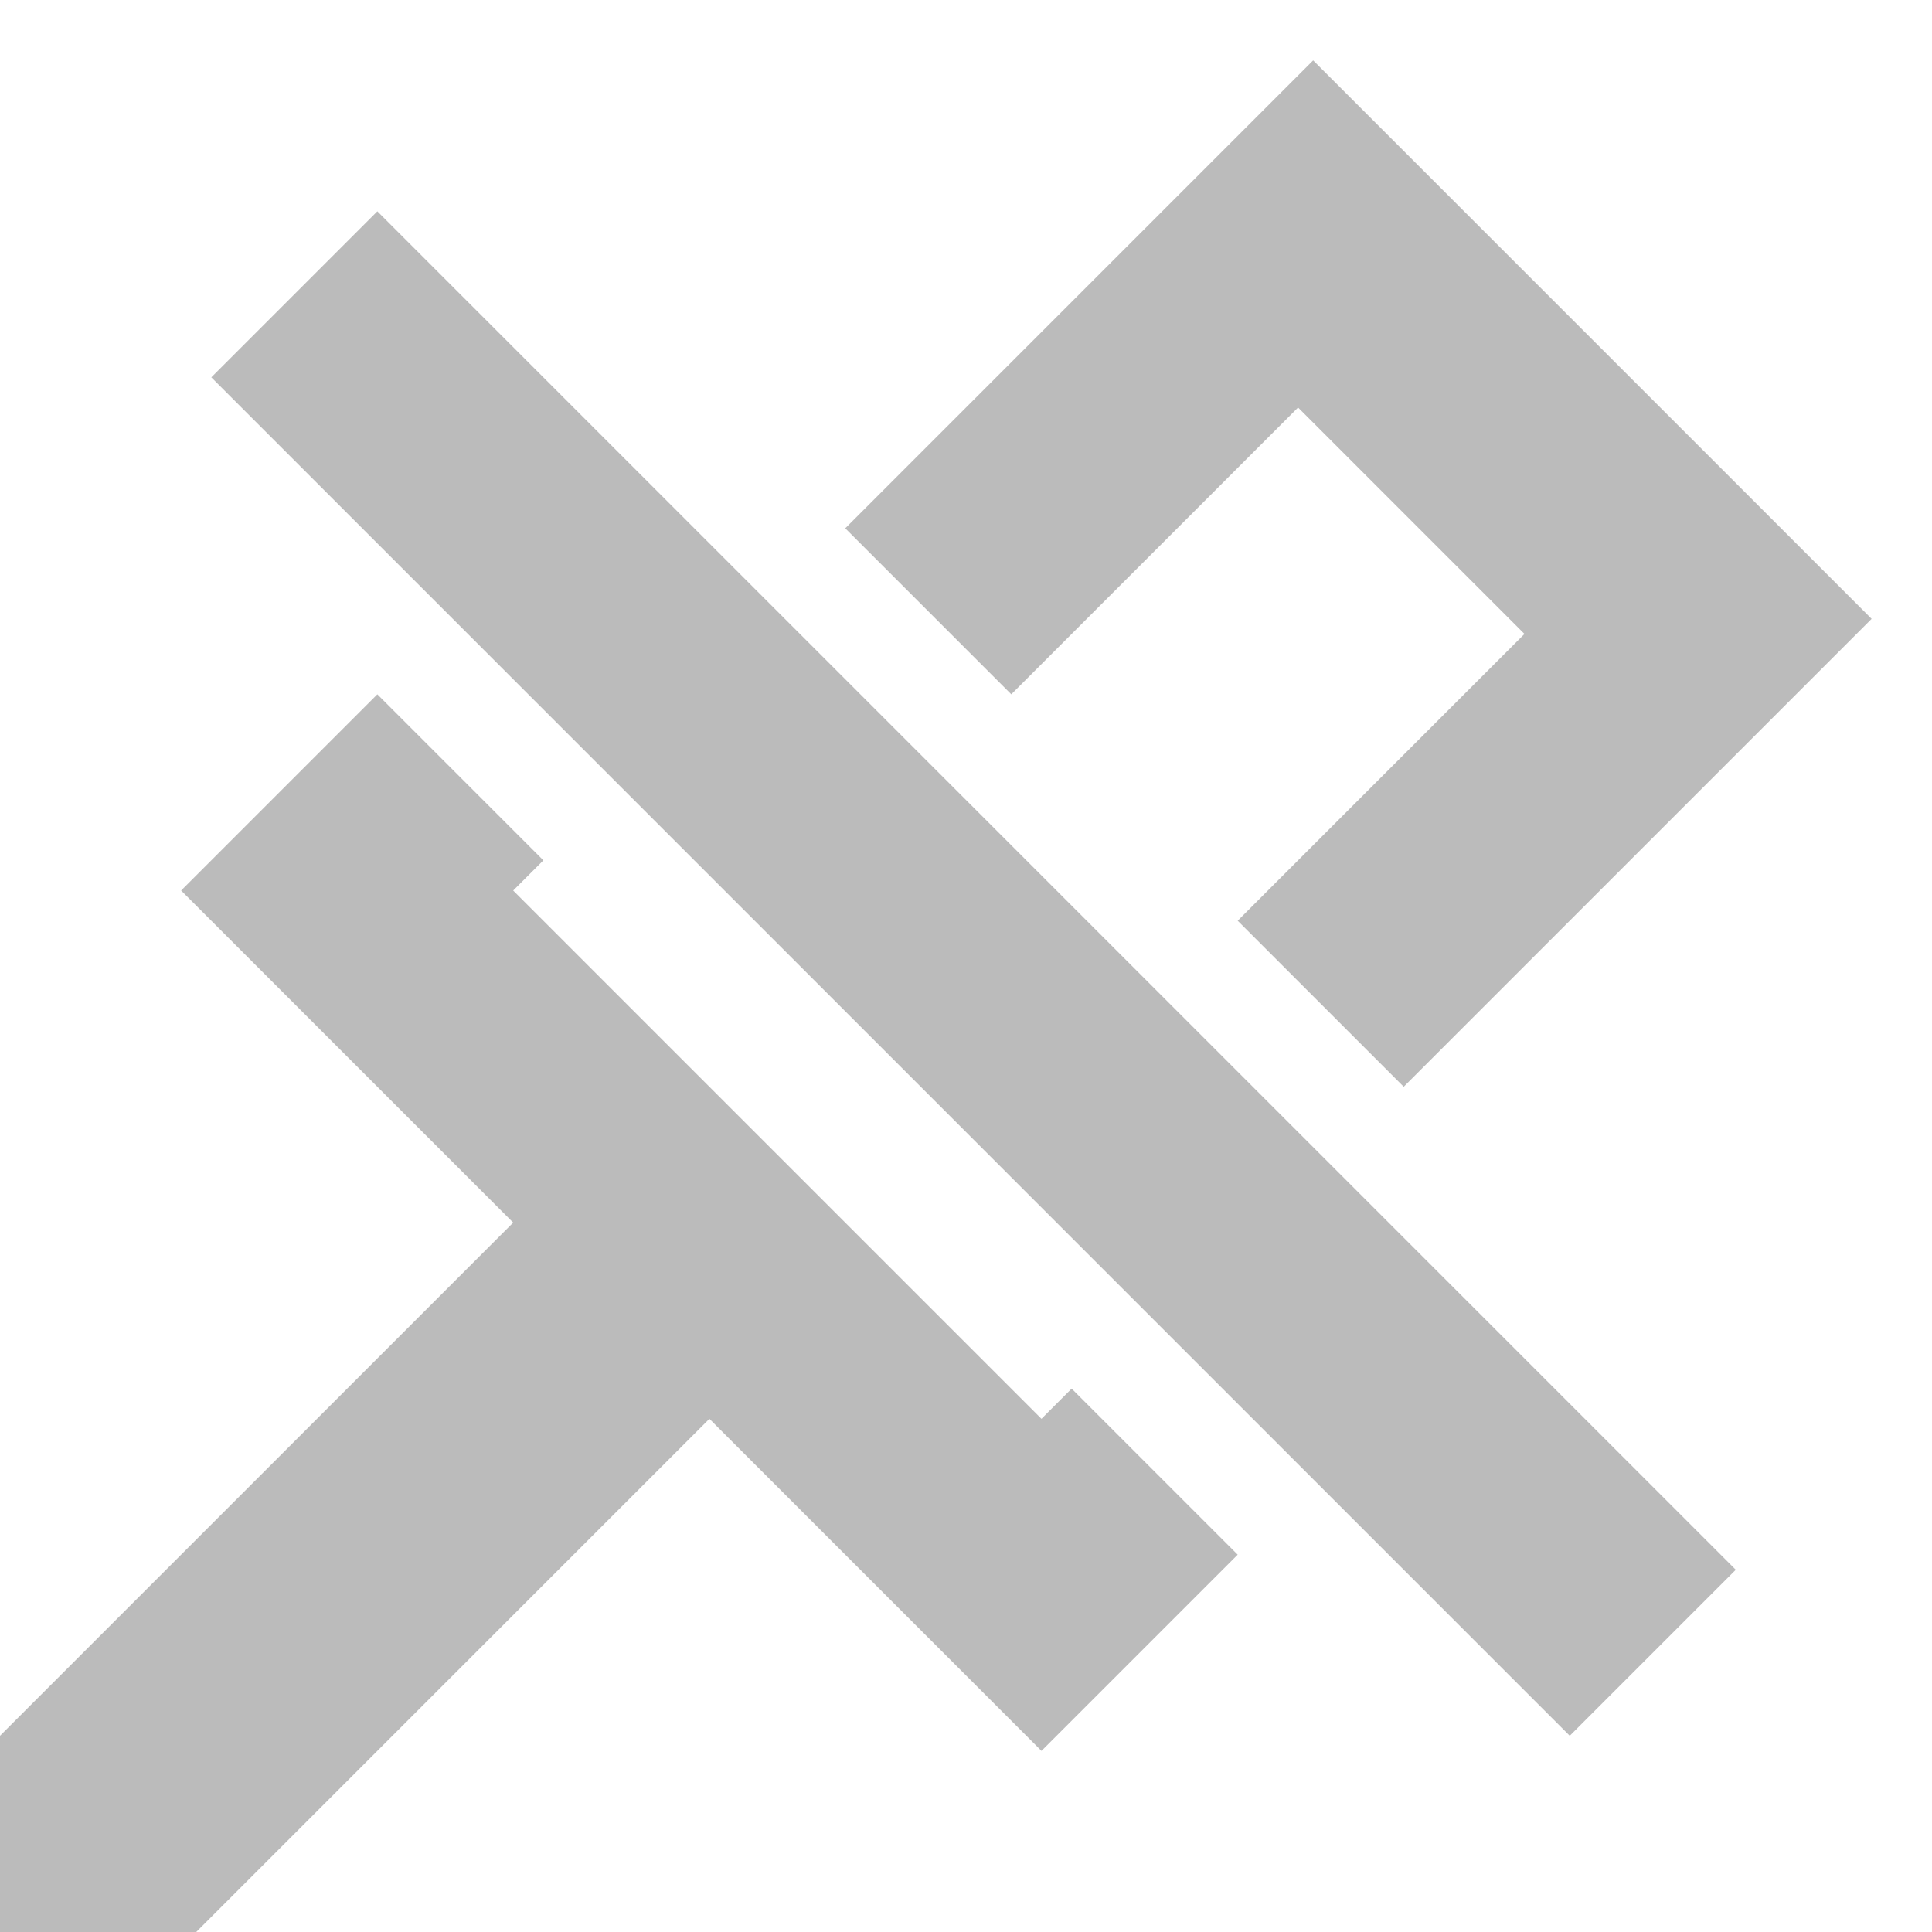
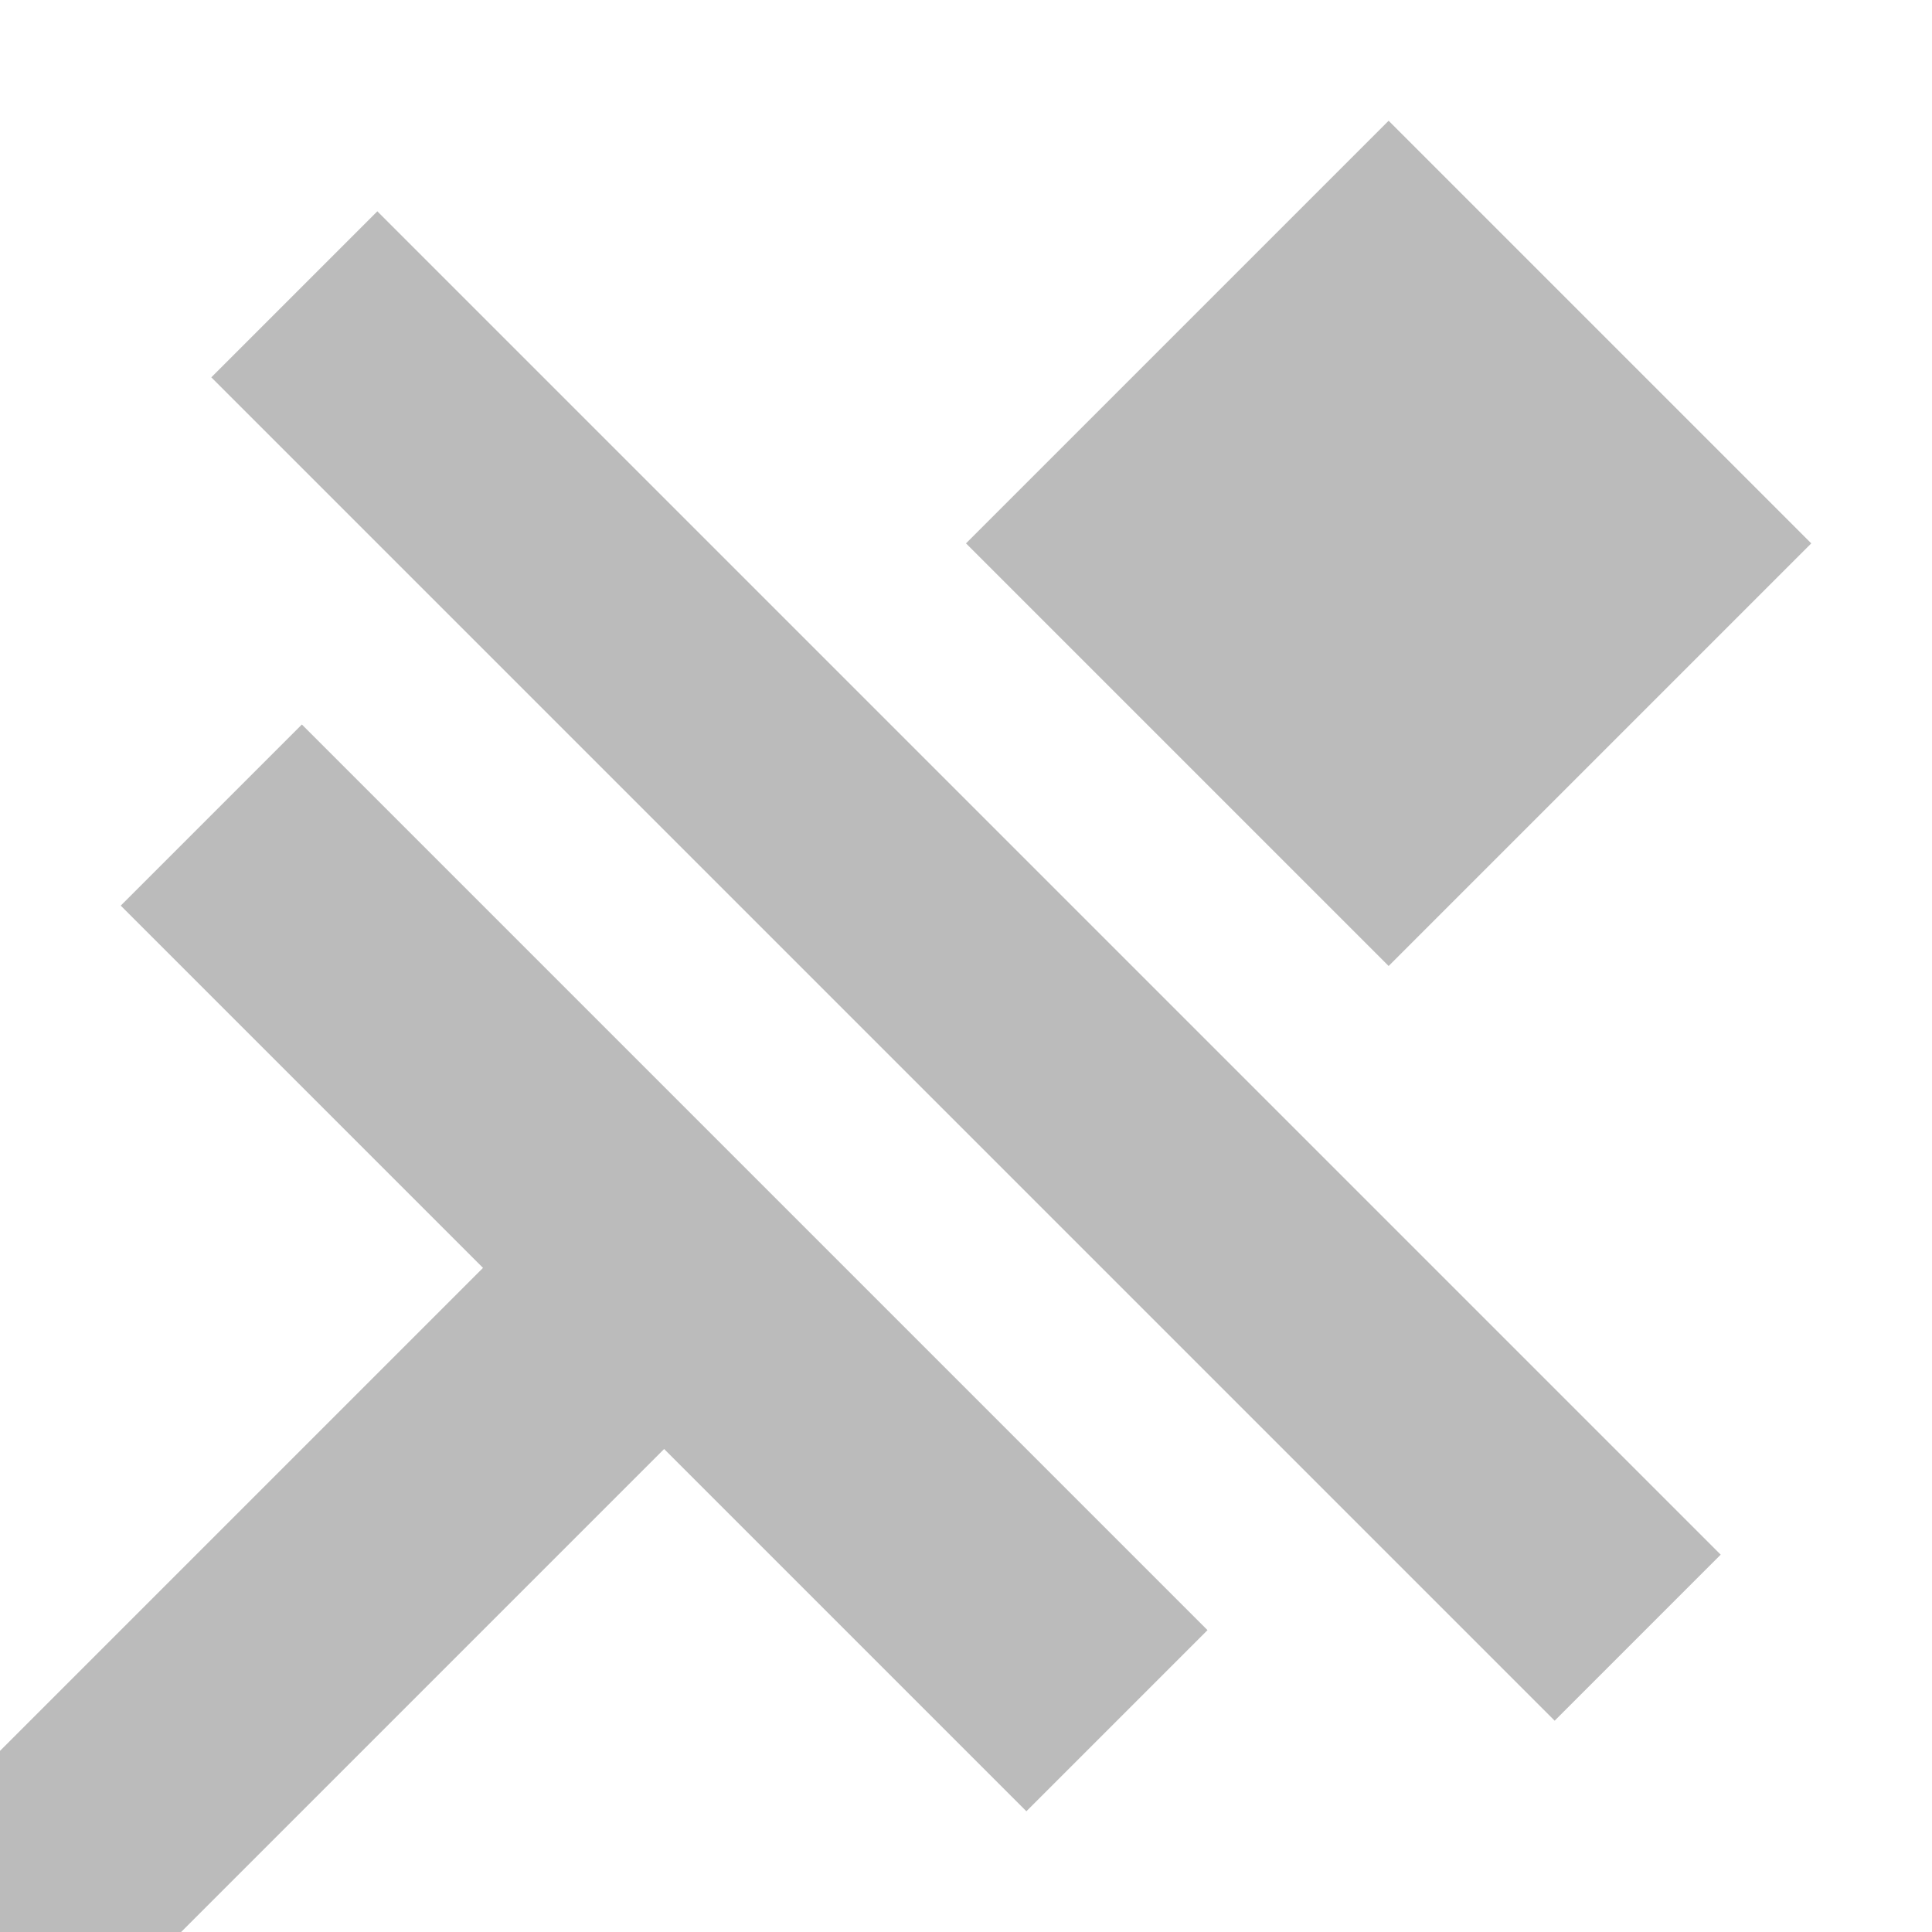
<svg xmlns="http://www.w3.org/2000/svg" id="SVGRoot" width="64px" height="64px" version="1.1" viewBox="0 0 64 64">
-   <path d="m43.5 2-15.5 15.5 5.5 5.5 9.5-9.5 7.5 7.5-9.5 9.5 5.5 5.5 15.5-15.5-18.5-18.5zm-31 5-5.5 5.5 45 45 5.5-5.5-45-45zm0 16-6.5 6.5 11 11-17 17v6.5h6.5l17-17 11 11 6.5-6.5-5.5-5.5-1 1-17.5-17.5 1-1-5.5-5.5z" fill="#bbb" />
+   <path d="m46 4-14 14 14 14 14-14zm-33.5 3-5.5 5.5 44.5 44.5 5.5-5.5zm-2.5 17-6 6 12 12-16 16v6h6l16-16 12 12 6-6z" fill="#bbb" />
</svg>
